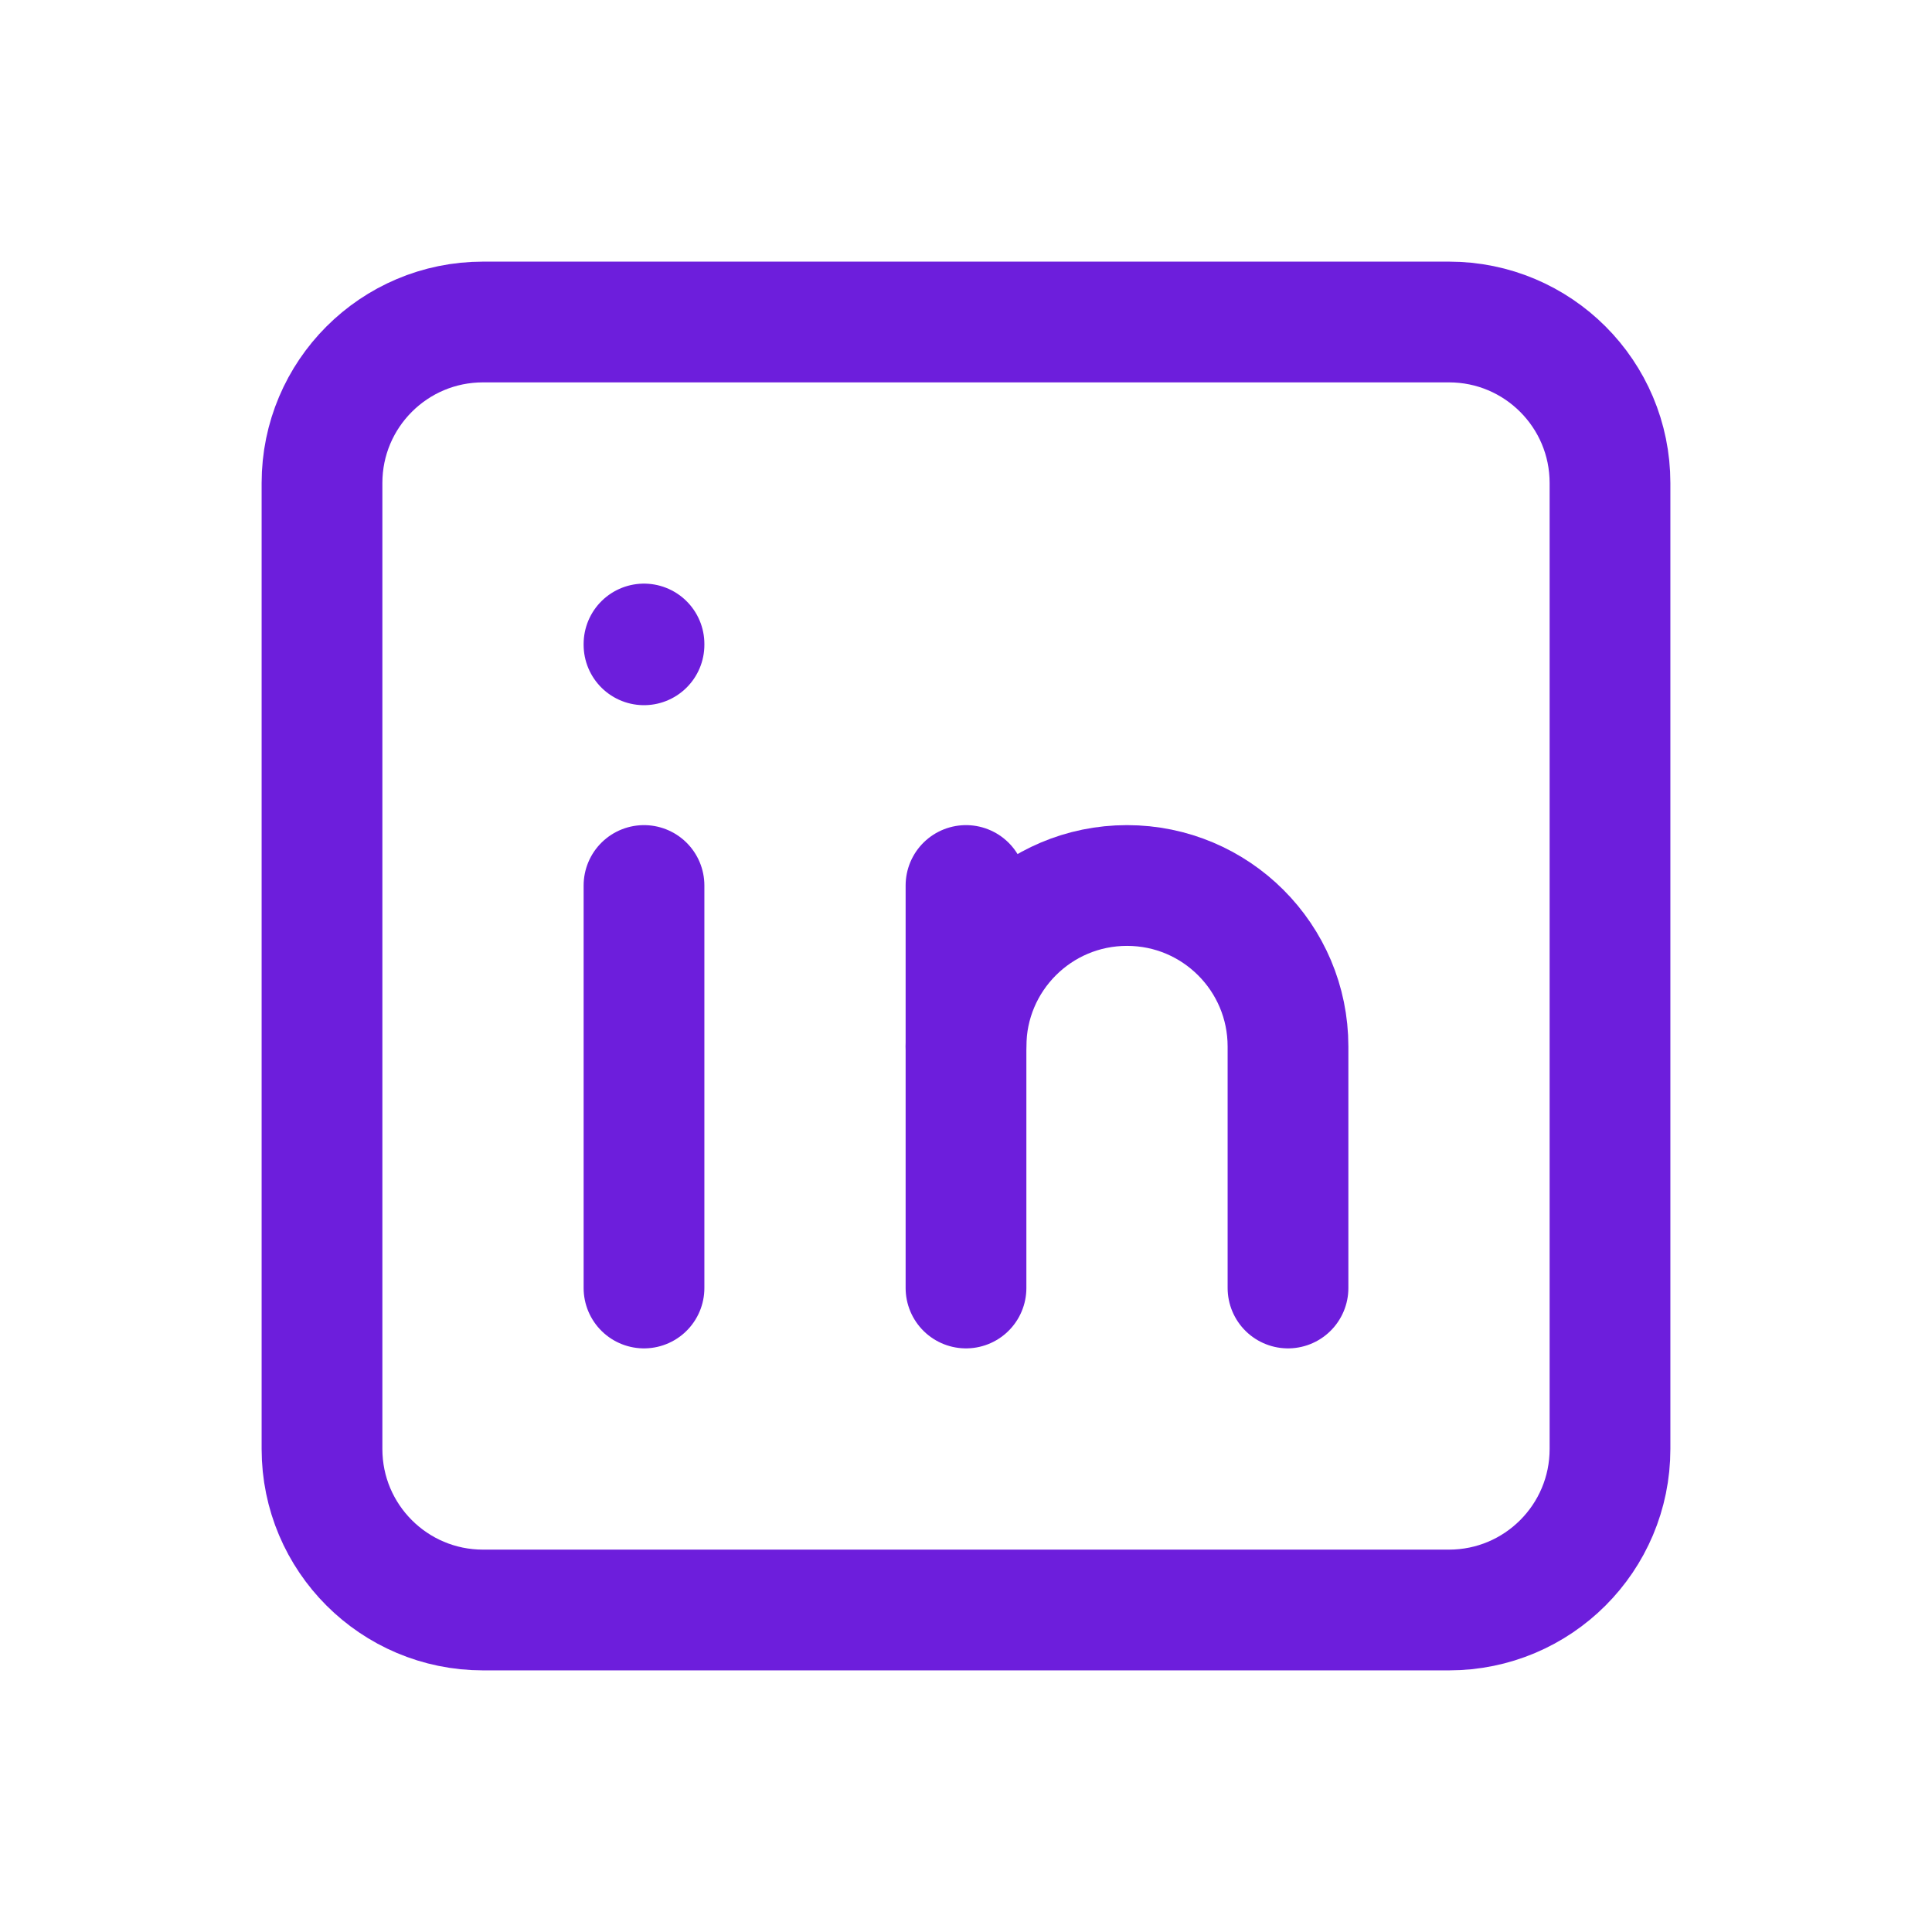
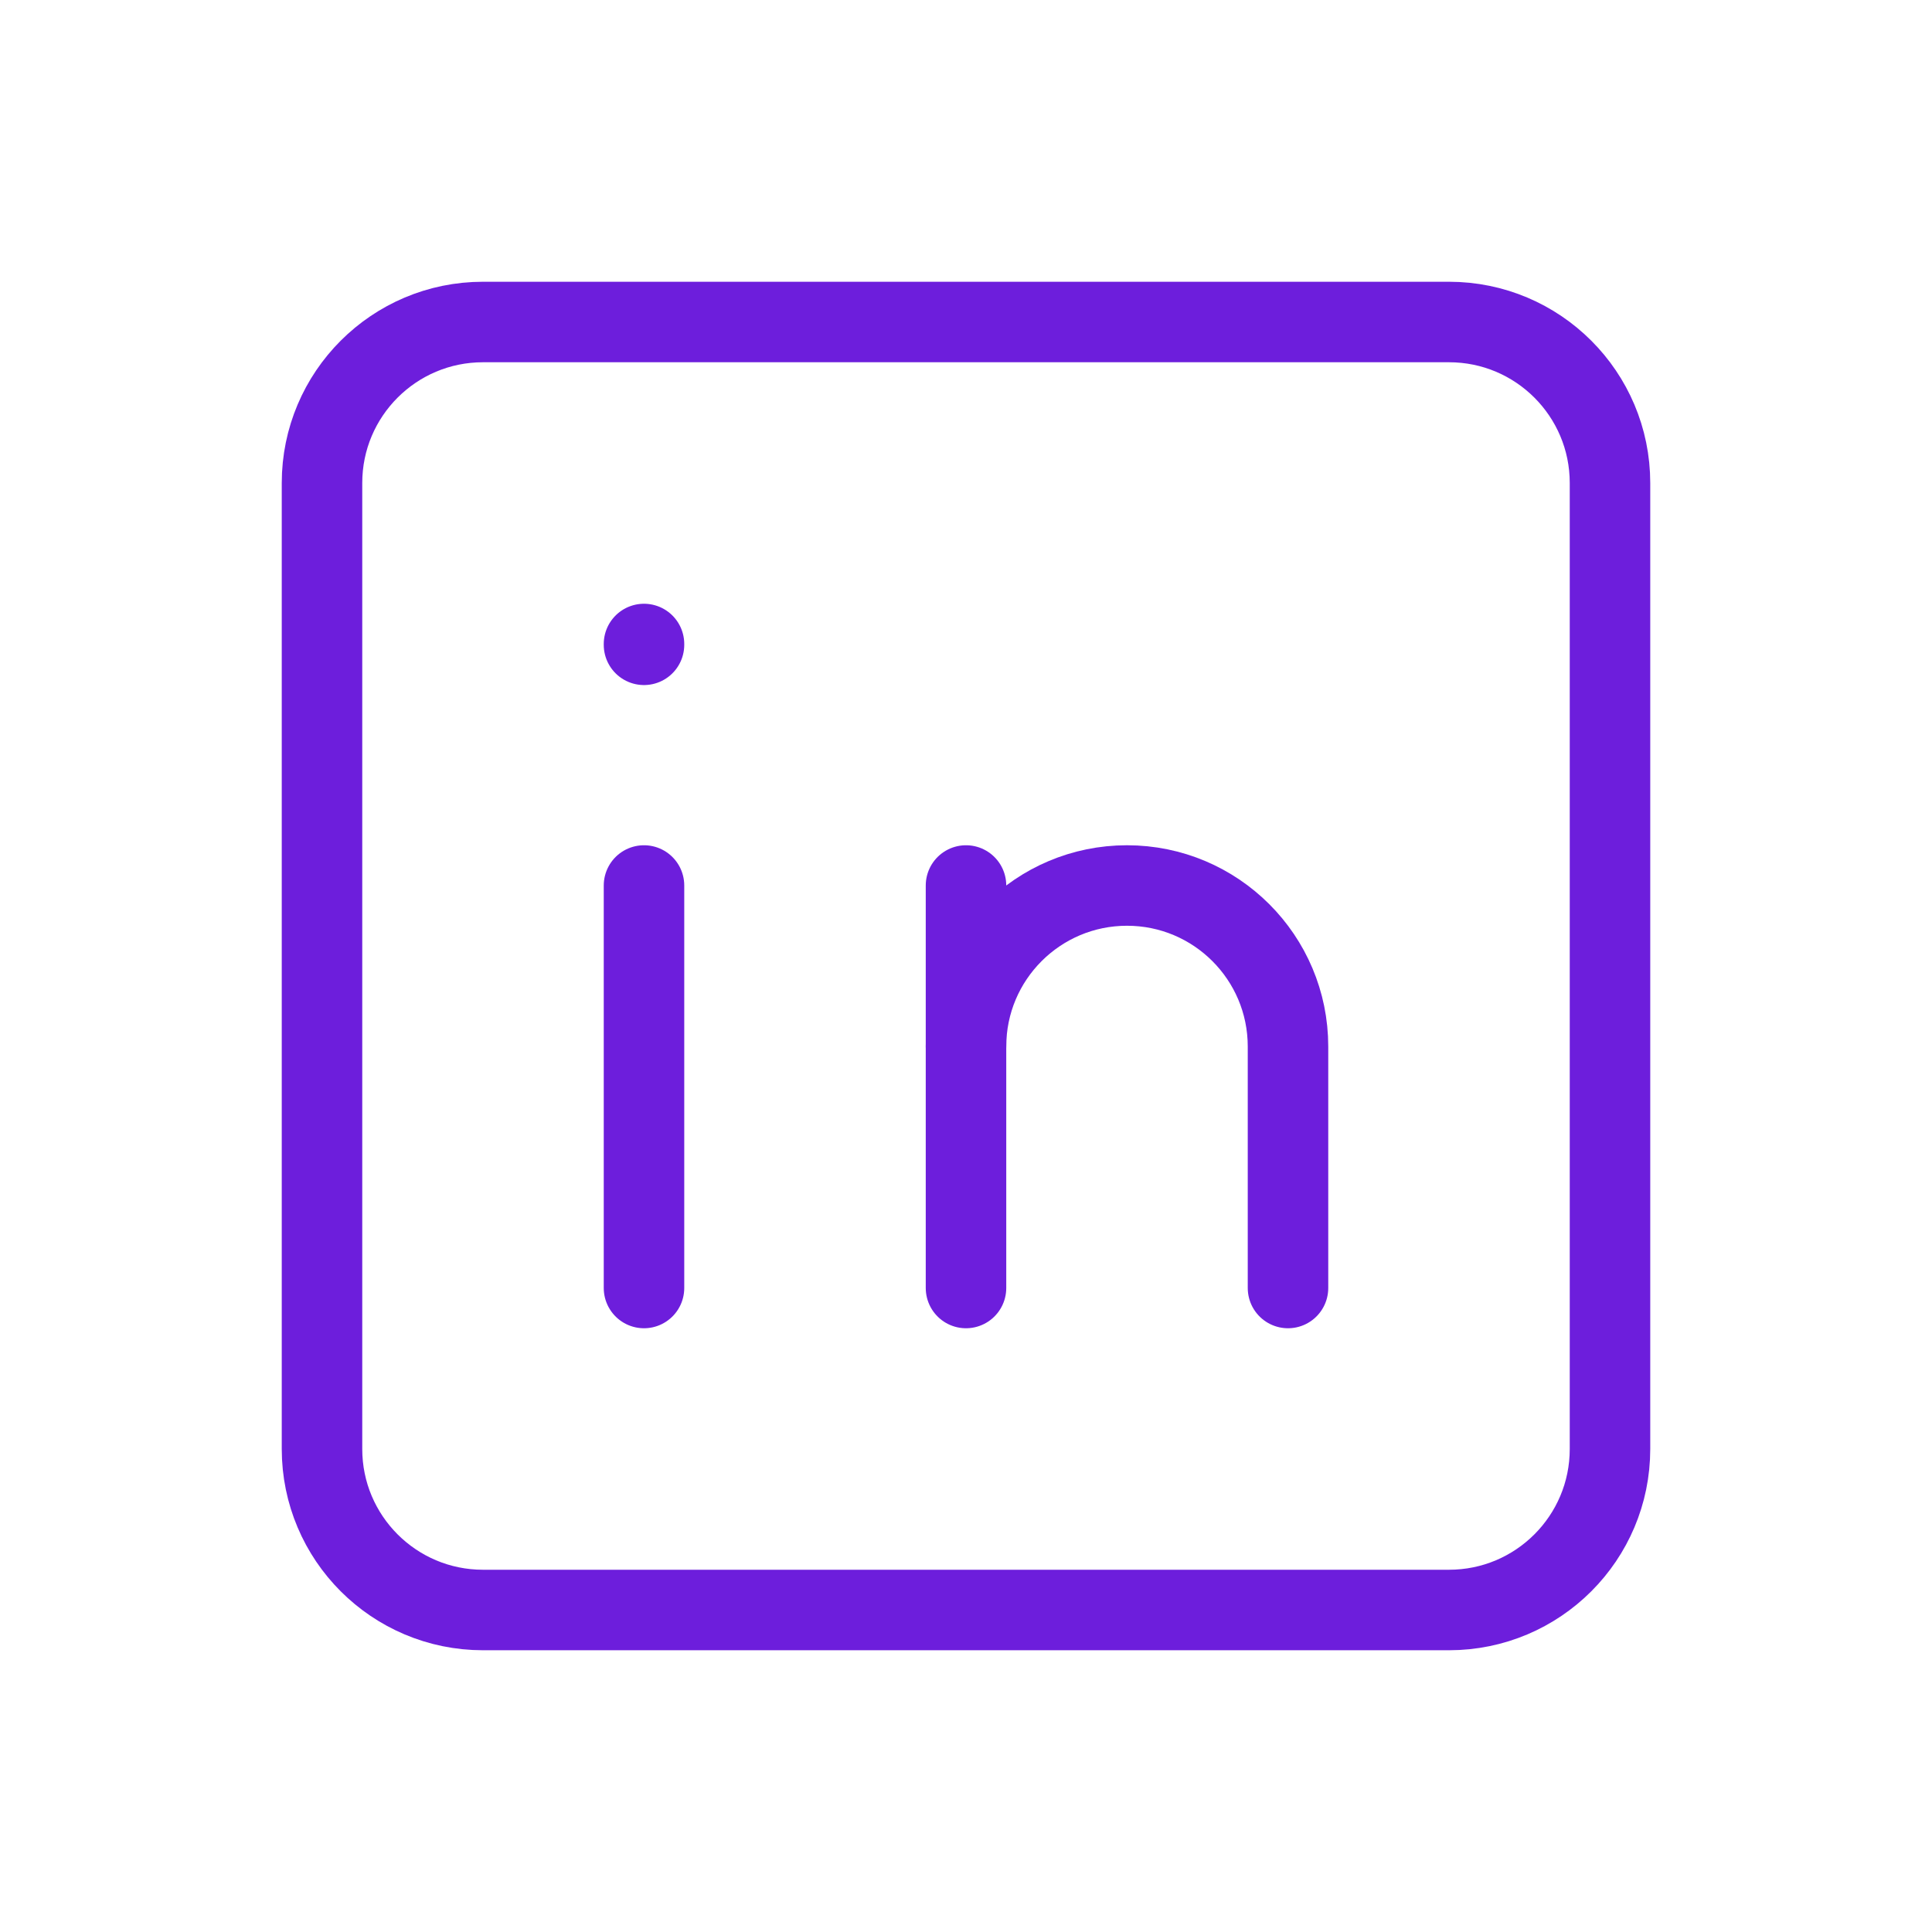
- <svg xmlns="http://www.w3.org/2000/svg" class="icon icon-tabler icon-tabler-brand-linkedin" width="44" height="44" viewBox="0 0 24 24" stroke-width="1.5" stroke="#6D1EDC" fill="none" stroke-linecap="round" stroke-linejoin="round">
+ <svg xmlns="http://www.w3.org/2000/svg" class="icon icon-tabler icon-tabler-brand-linkedin" width="44" height="44" viewBox="0 0 24 24" strokeWidth="1.5" stroke="#6D1EDC" fill="none" stroke-linecap="round" stroke-linejoin="round">
  <path stroke="none" d="M0 0h24v24H0z" fill="none" />
  <rect x="4" y="4" width="16" height="16" rx="2" />
  <line x1="8" y1="11" x2="8" y2="16" />
  <line x1="8" y1="8" x2="8" y2="8.01" />
  <line x1="12" y1="16" x2="12" y2="11" />
  <path d="M16 16v-3a2 2 0 0 0 -4 0" />
</svg>
